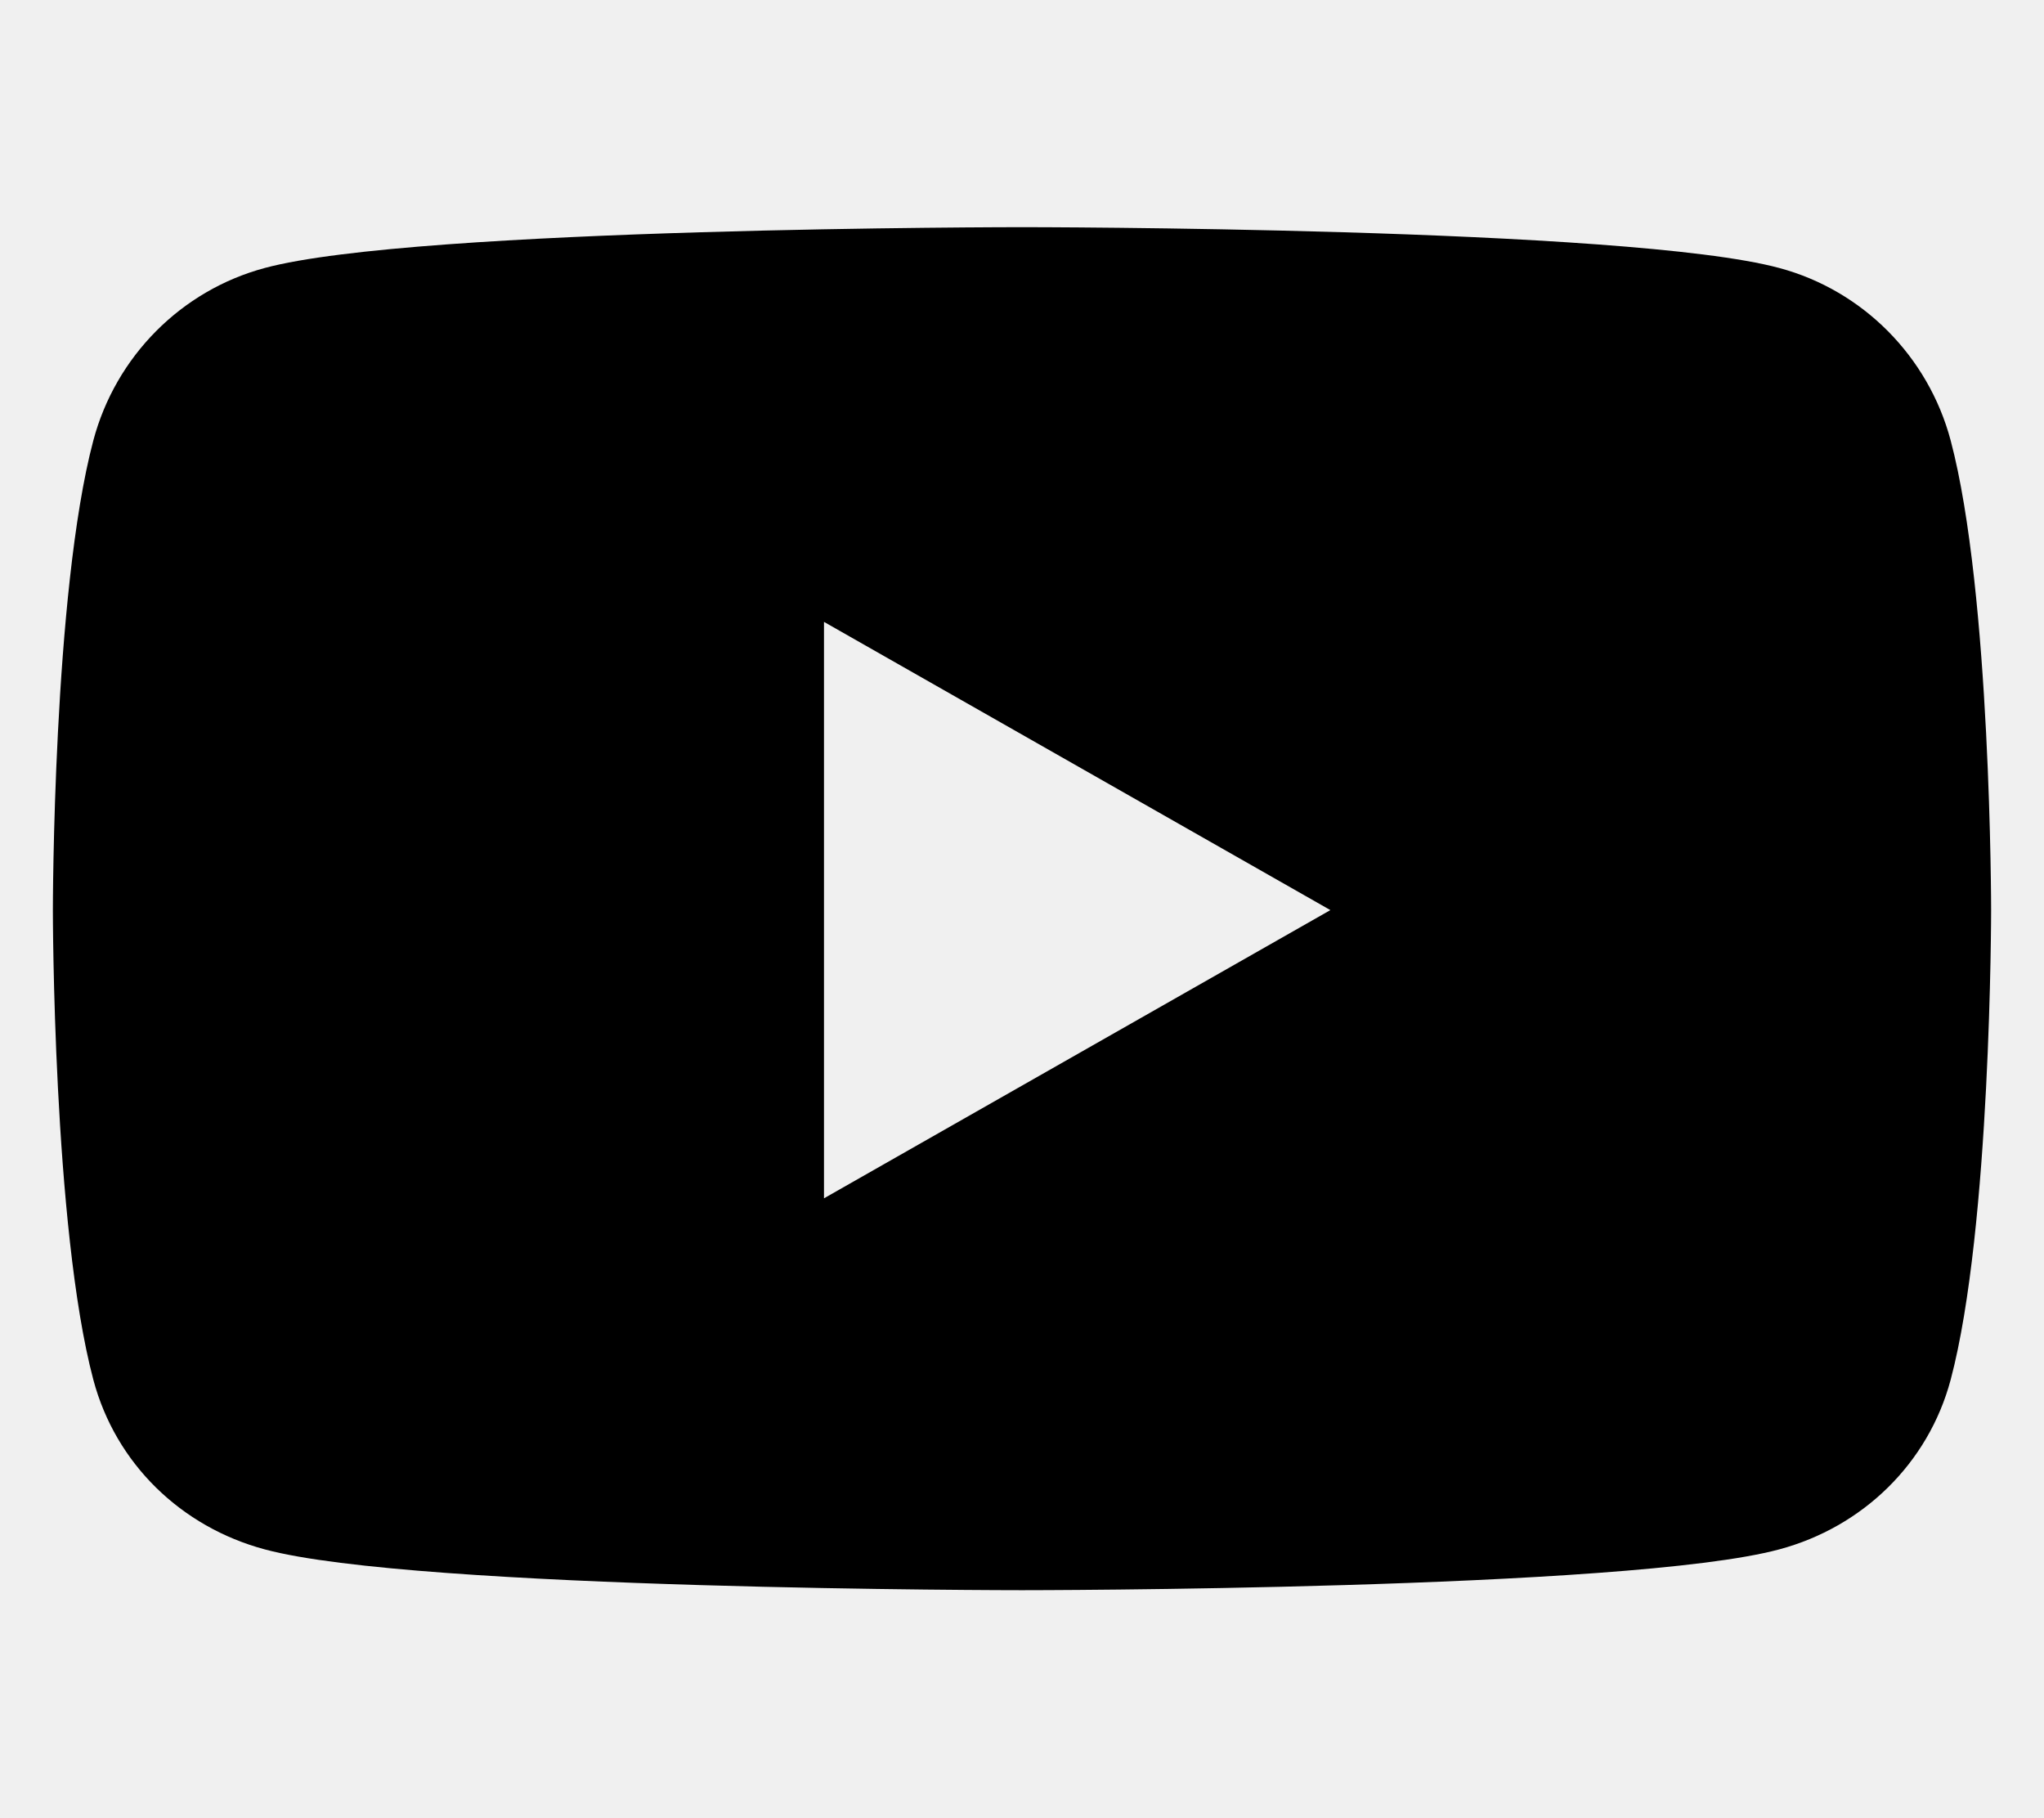
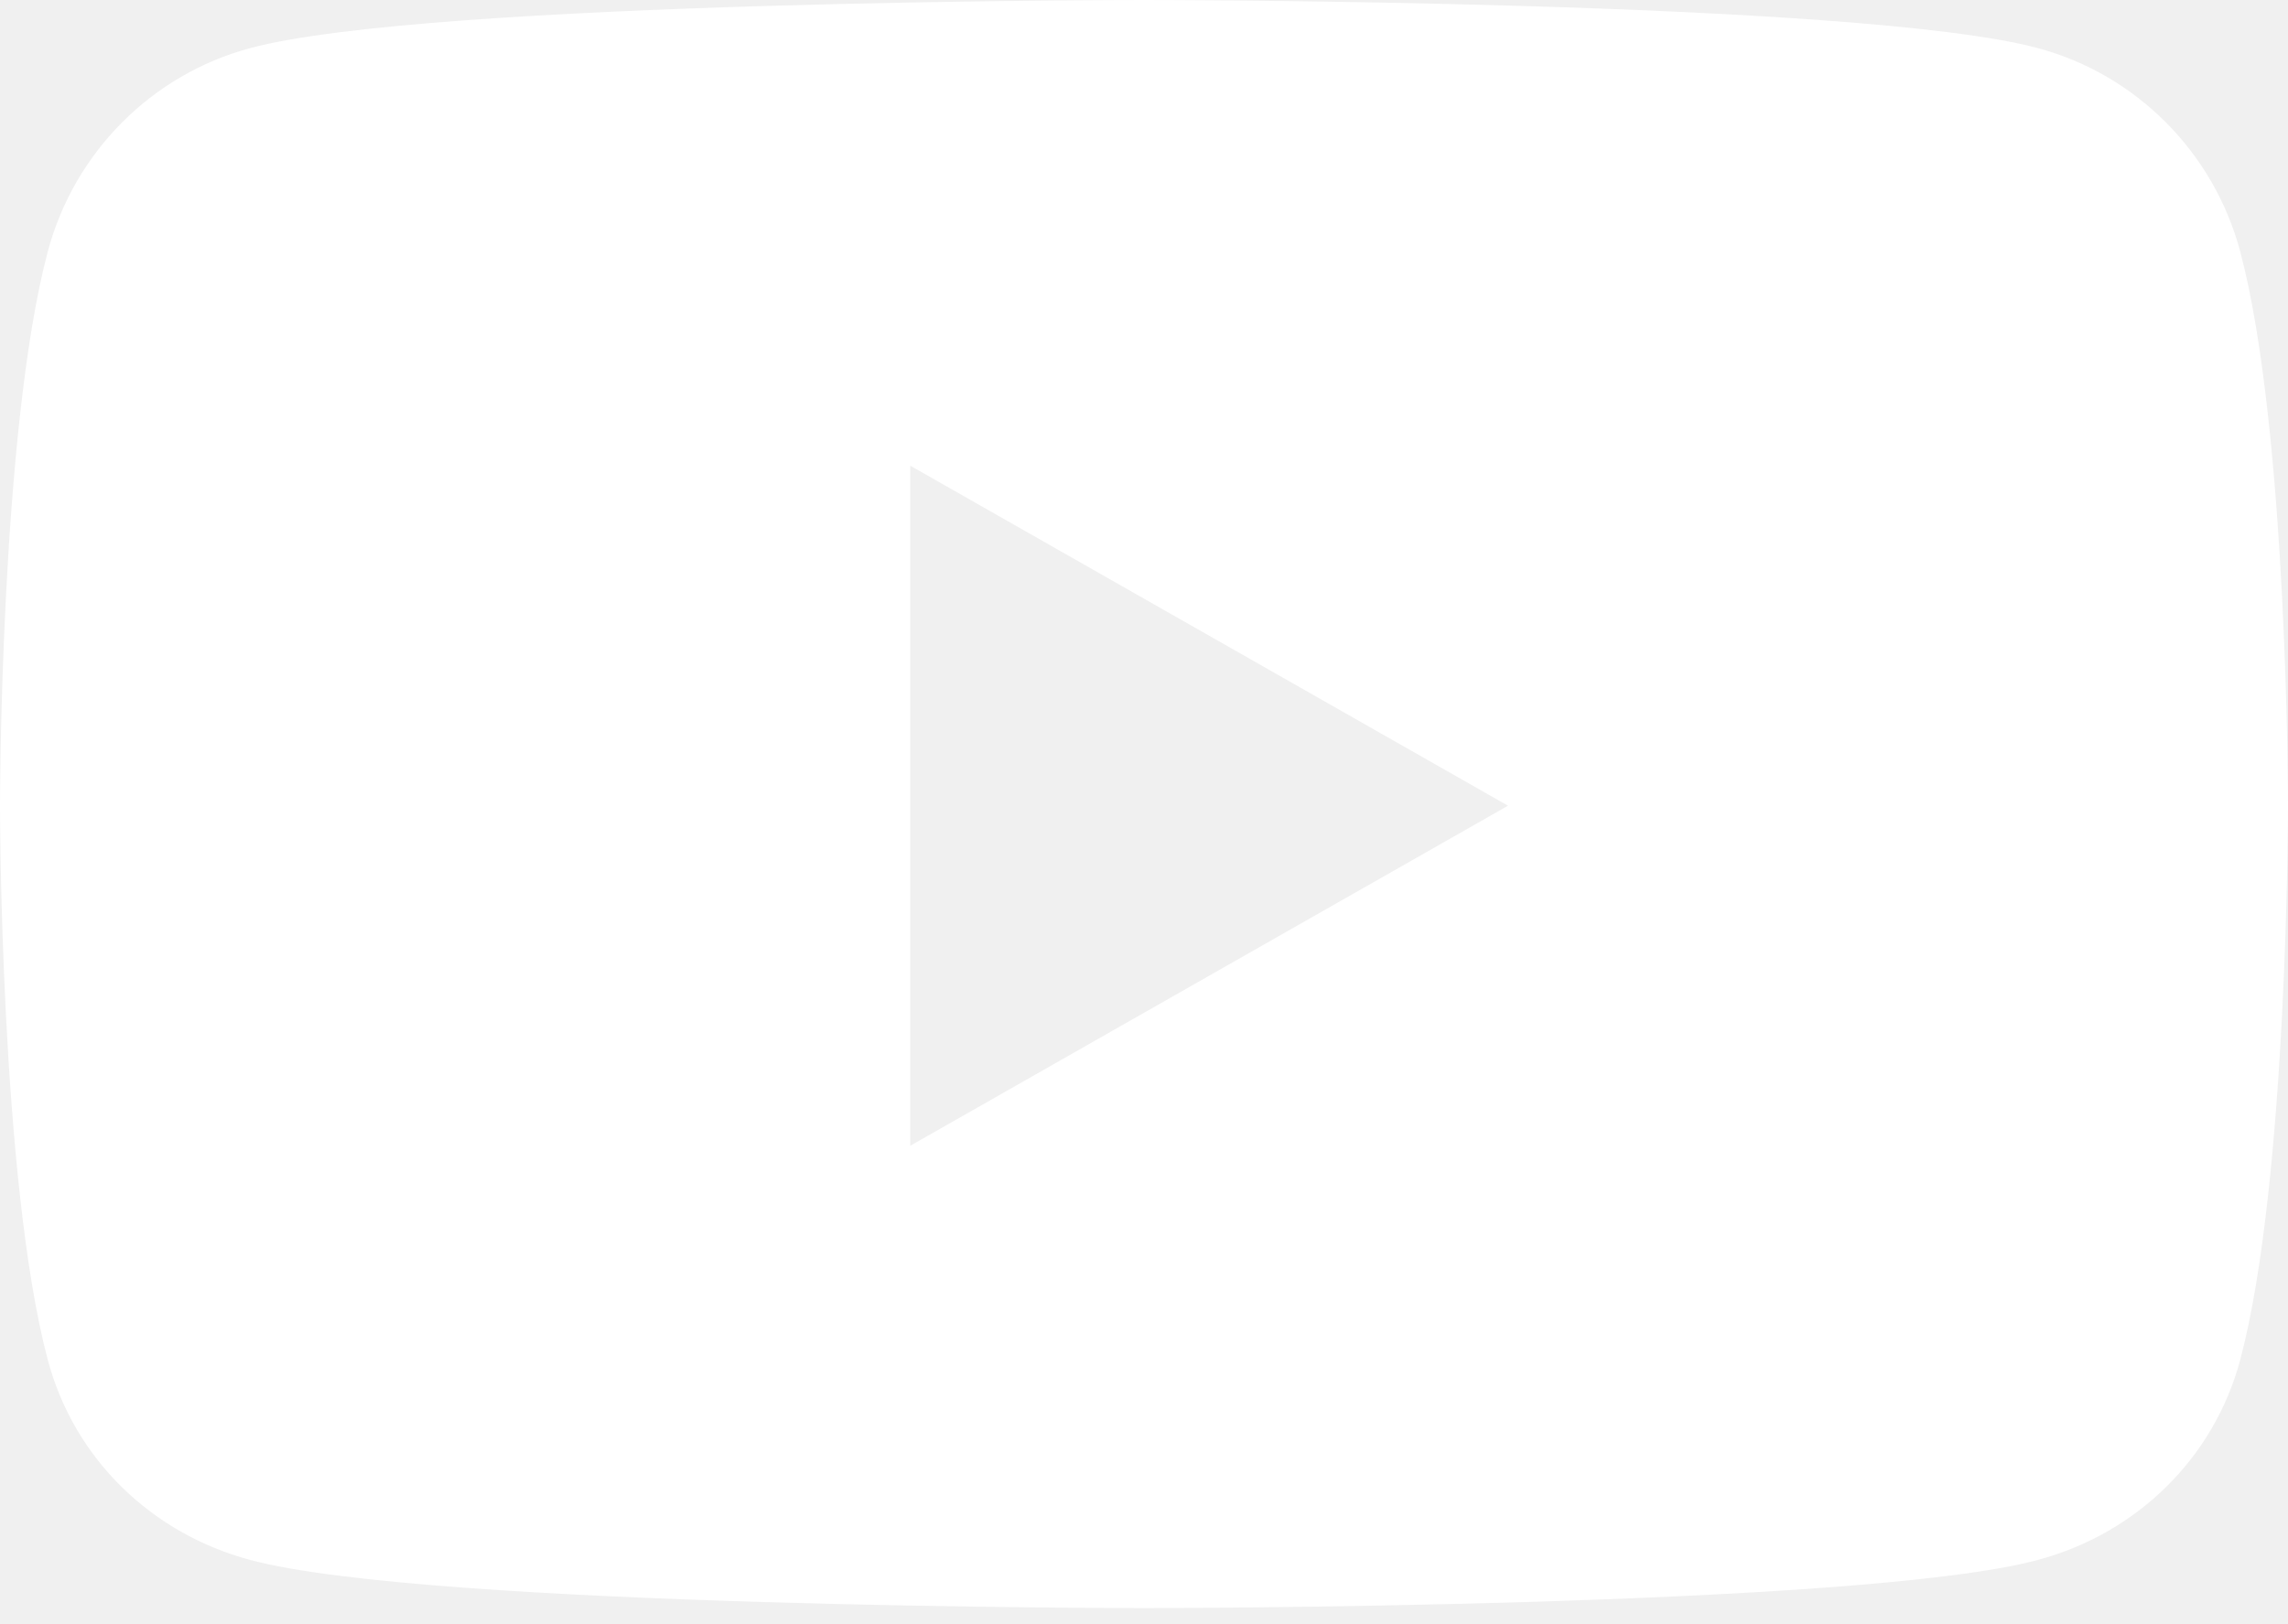
- <svg xmlns="http://www.w3.org/2000/svg" viewBox="0 0 576 512">
-   <path d="M549.7 124.1c-6.3-23.7-24.8-42.3-48.3-48.6C458.8 64 288 64 288 64S117.2 64 74.6 75.5c-23.5 6.3-42 24.9-48.3 48.6-11.4 42.9-11.4 132.3-11.4 132.3s0 89.4 11.4 132.3c6.3 23.7 24.8 41.5 48.3 47.8C117.2 448 288 448 288 448s170.8 0 213.4-11.5c23.5-6.3 42-24.2 48.3-47.8 11.4-42.9 11.4-132.3 11.4-132.3s0-89.4-11.4-132.3zm-317.5 213.5V175.2l142.7 81.2-142.7 81.2z" />
+ <svg xmlns="http://www.w3.org/2000/svg" width="100" height="71" viewBox="0 0 100 71" fill="none">
+   <path d="M97.913 11.003C96.759 6.664 93.372 3.259 89.07 2.105C81.271 0 50 0 50 0C50 0 18.729 0 10.93 2.105C6.628 3.259 3.241 6.664 2.087 11.003C0 18.858 0 35.225 0 35.225C0 35.225 0 51.593 2.087 59.447C3.241 63.786 6.628 67.045 10.93 68.198C18.729 70.304 50 70.304 50 70.304C50 70.304 81.271 70.304 89.07 68.198C93.372 67.045 96.759 63.768 97.913 59.447C100 51.593 100 35.225 100 35.225C100 35.225 100 18.858 97.913 11.003ZM39.784 50.092V20.359L65.91 35.225L39.784 50.092Z" fill="white" />
</svg>
